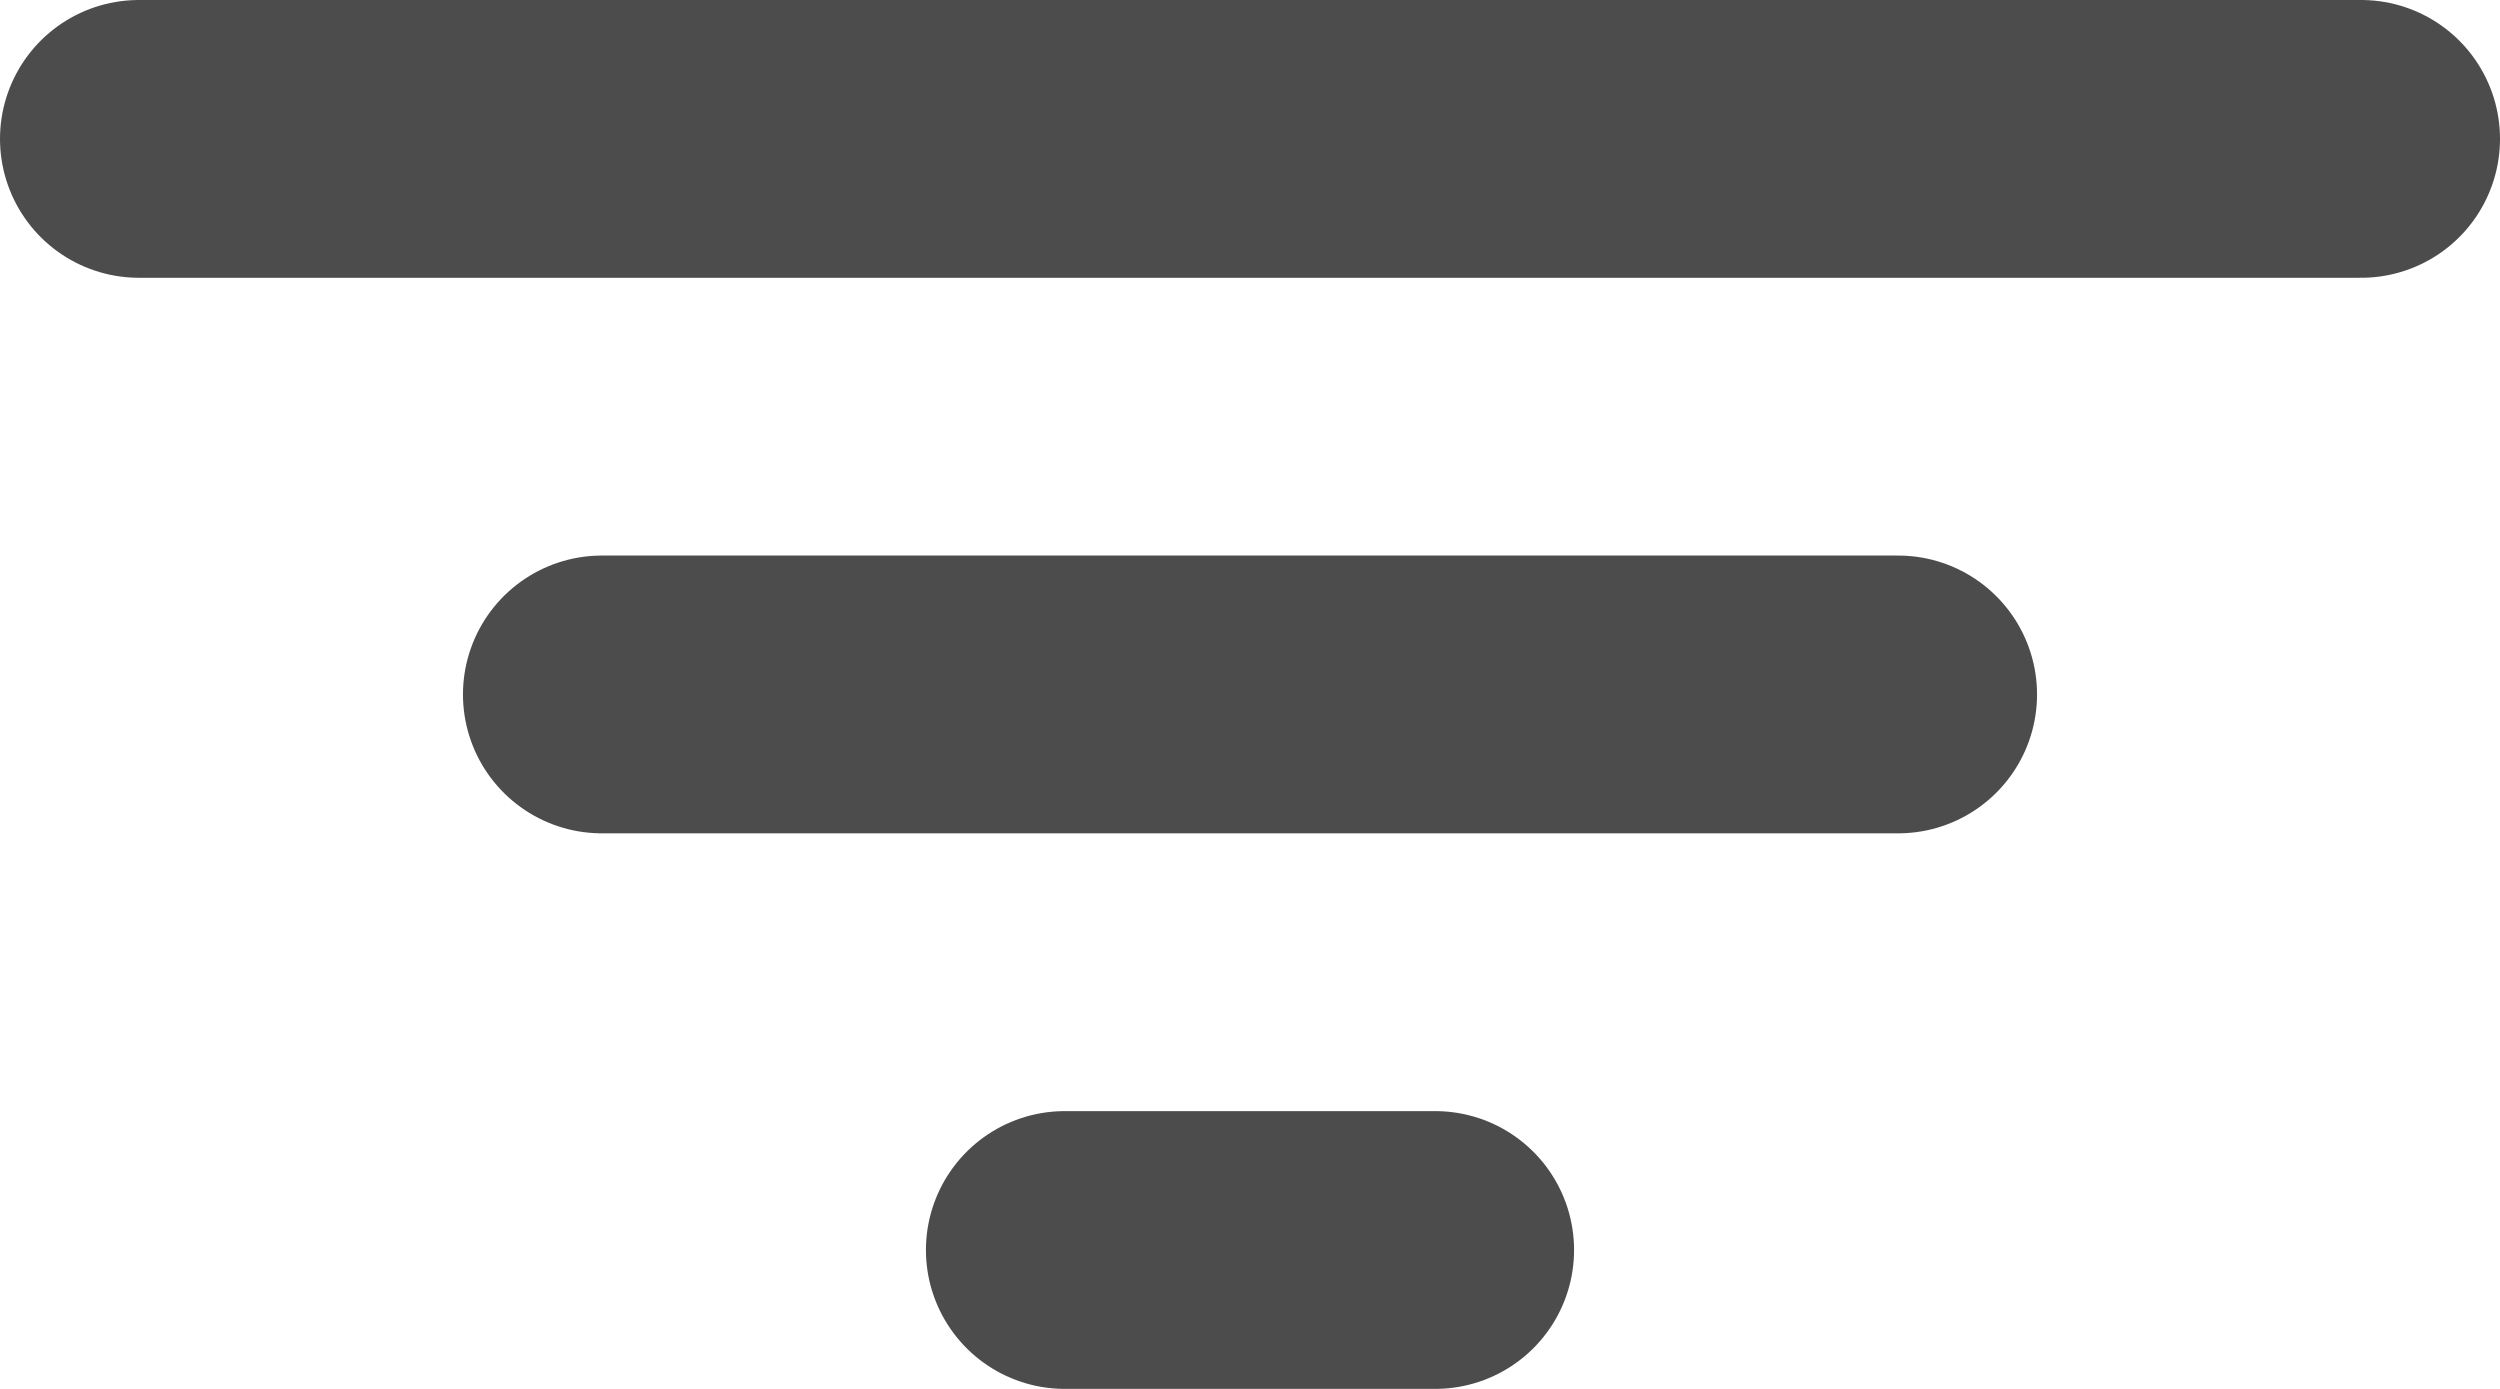
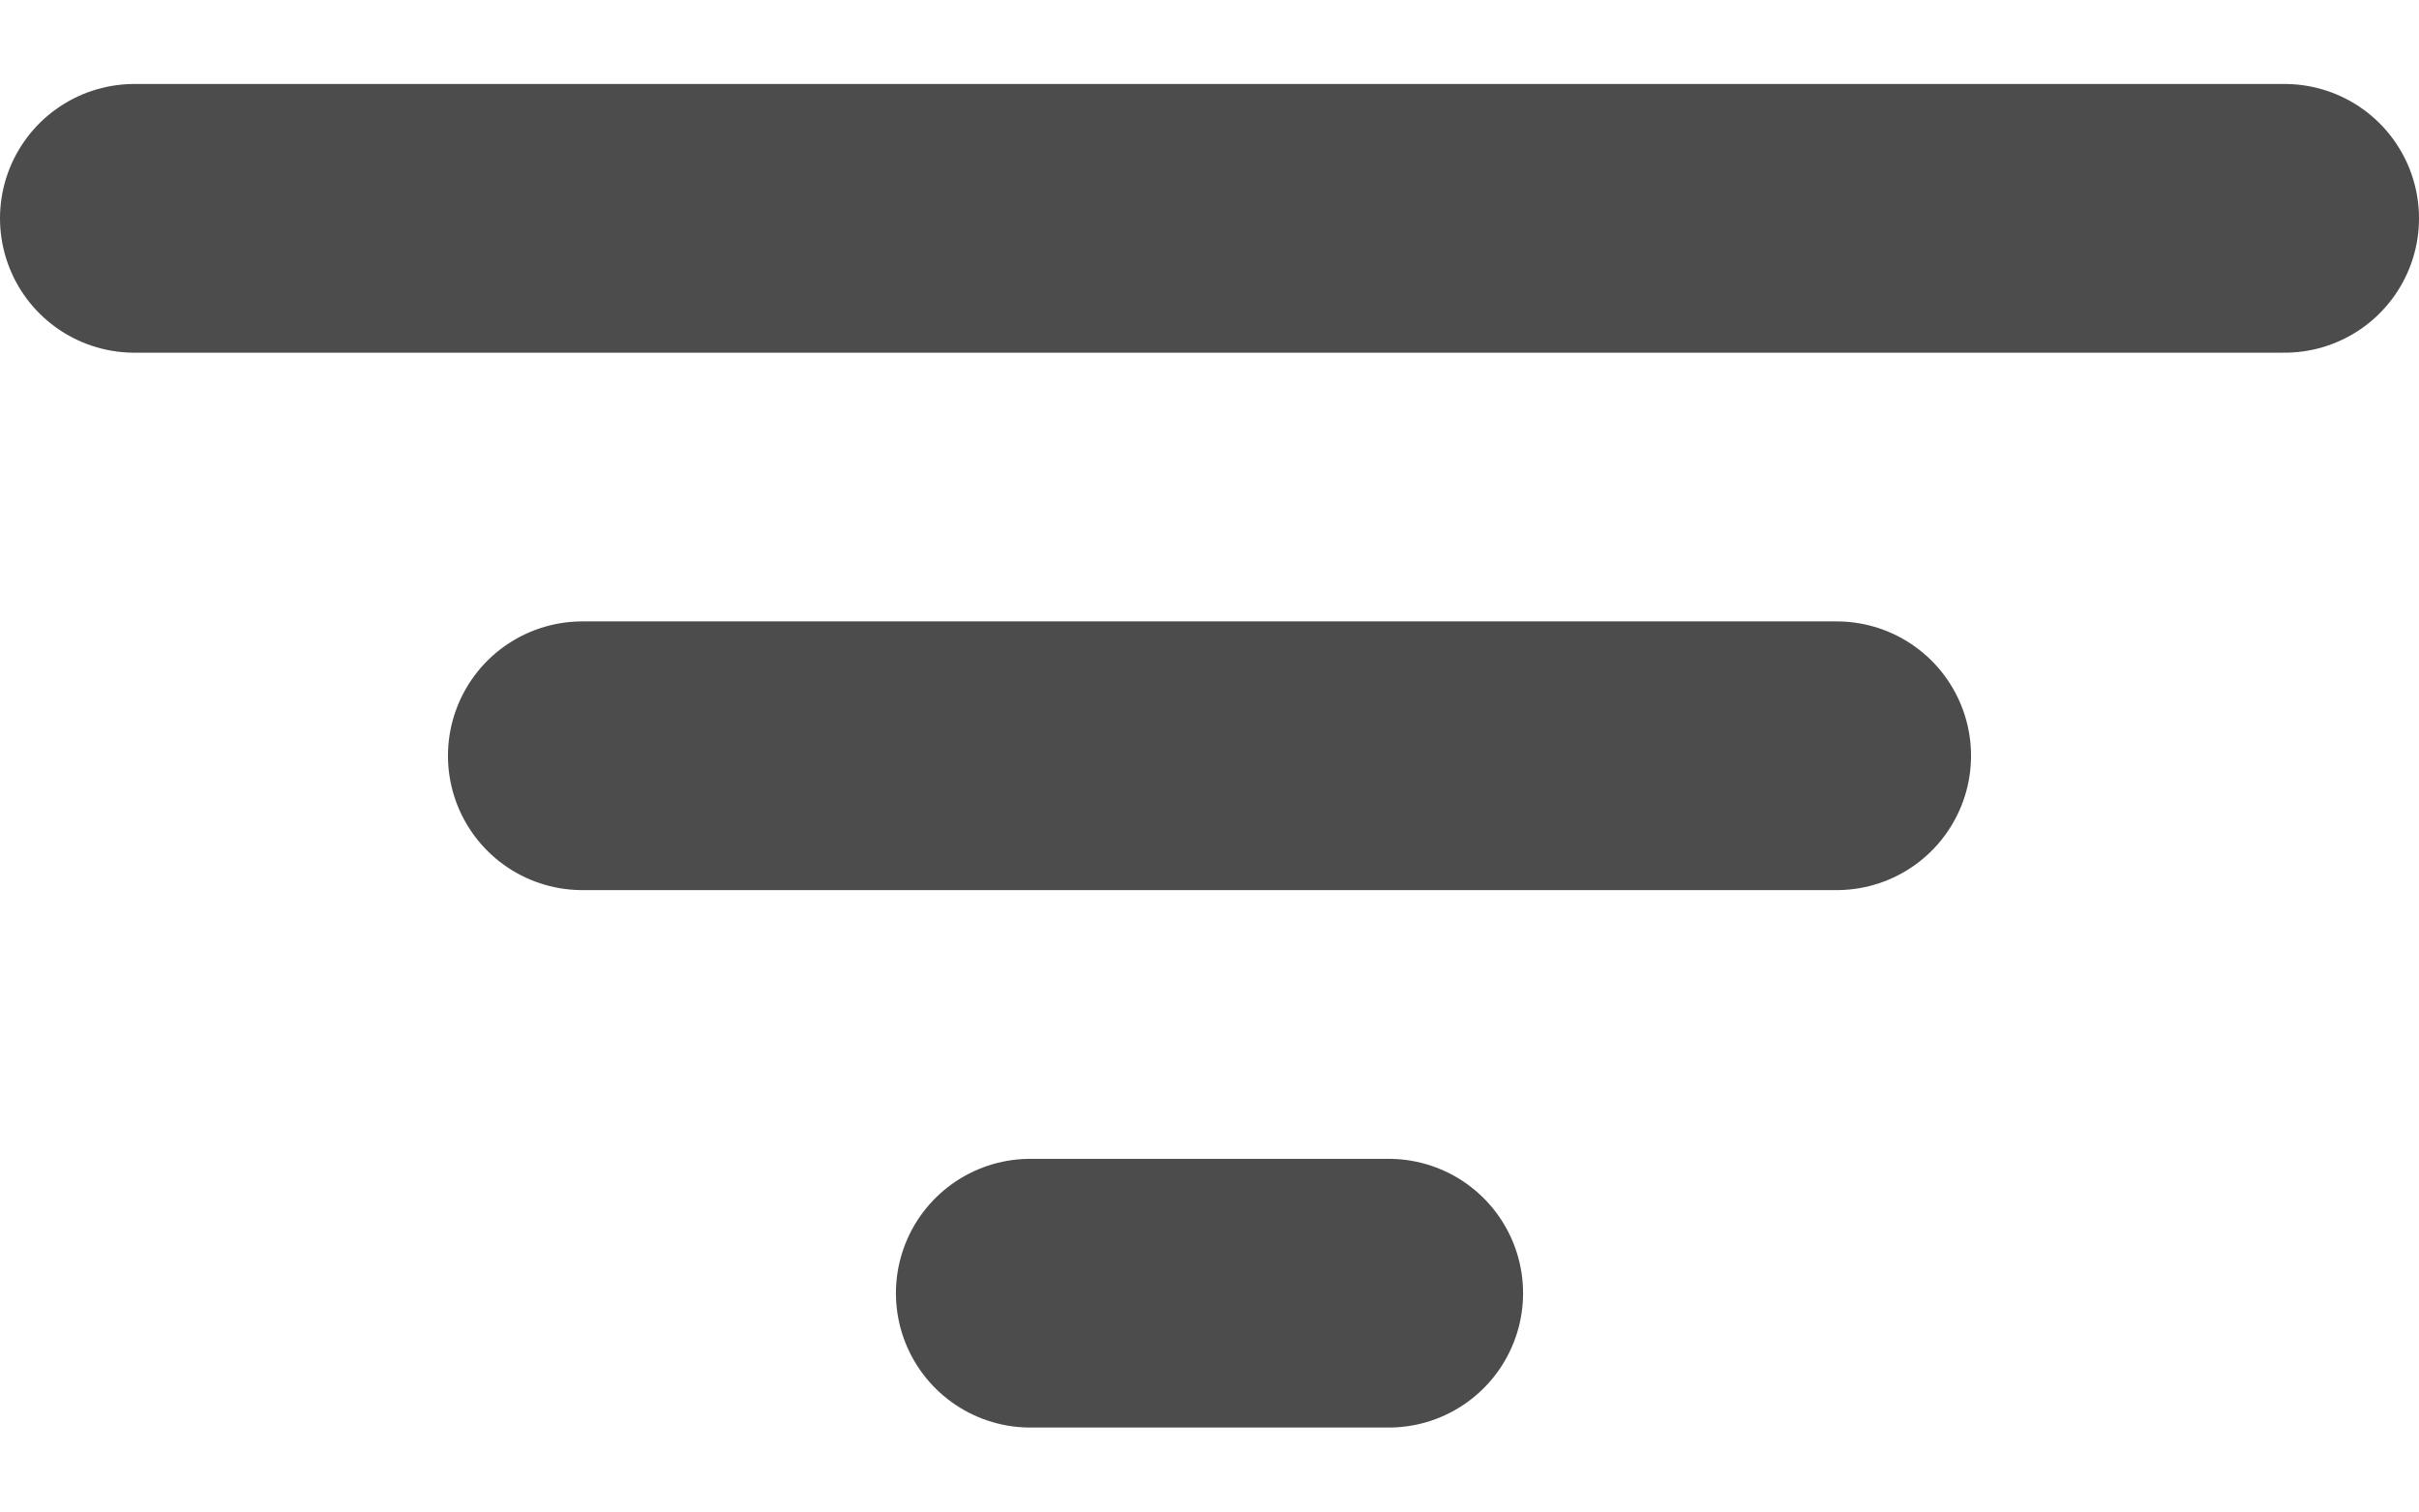
- <svg xmlns="http://www.w3.org/2000/svg" width="27" height="15" viewBox="0 0 27 15" fill="none">
+ <svg xmlns="http://www.w3.org/2000/svg" width="32" height="20" viewBox="0 0 27 15" fill="none">
  <line x1="1.5" y1="1.5" x2="25.5" y2="1.5" stroke="black" stroke-opacity="0.7" stroke-width="3" stroke-linecap="round" />
  <line x1="6.5" y1="7.5" x2="20.5" y2="7.5" stroke="black" stroke-opacity="0.7" stroke-width="3" stroke-linecap="round" />
  <line x1="11.5" y1="13.5" x2="15.5" y2="13.5" stroke="black" stroke-opacity="0.7" stroke-width="3" stroke-linecap="round" />
</svg>
